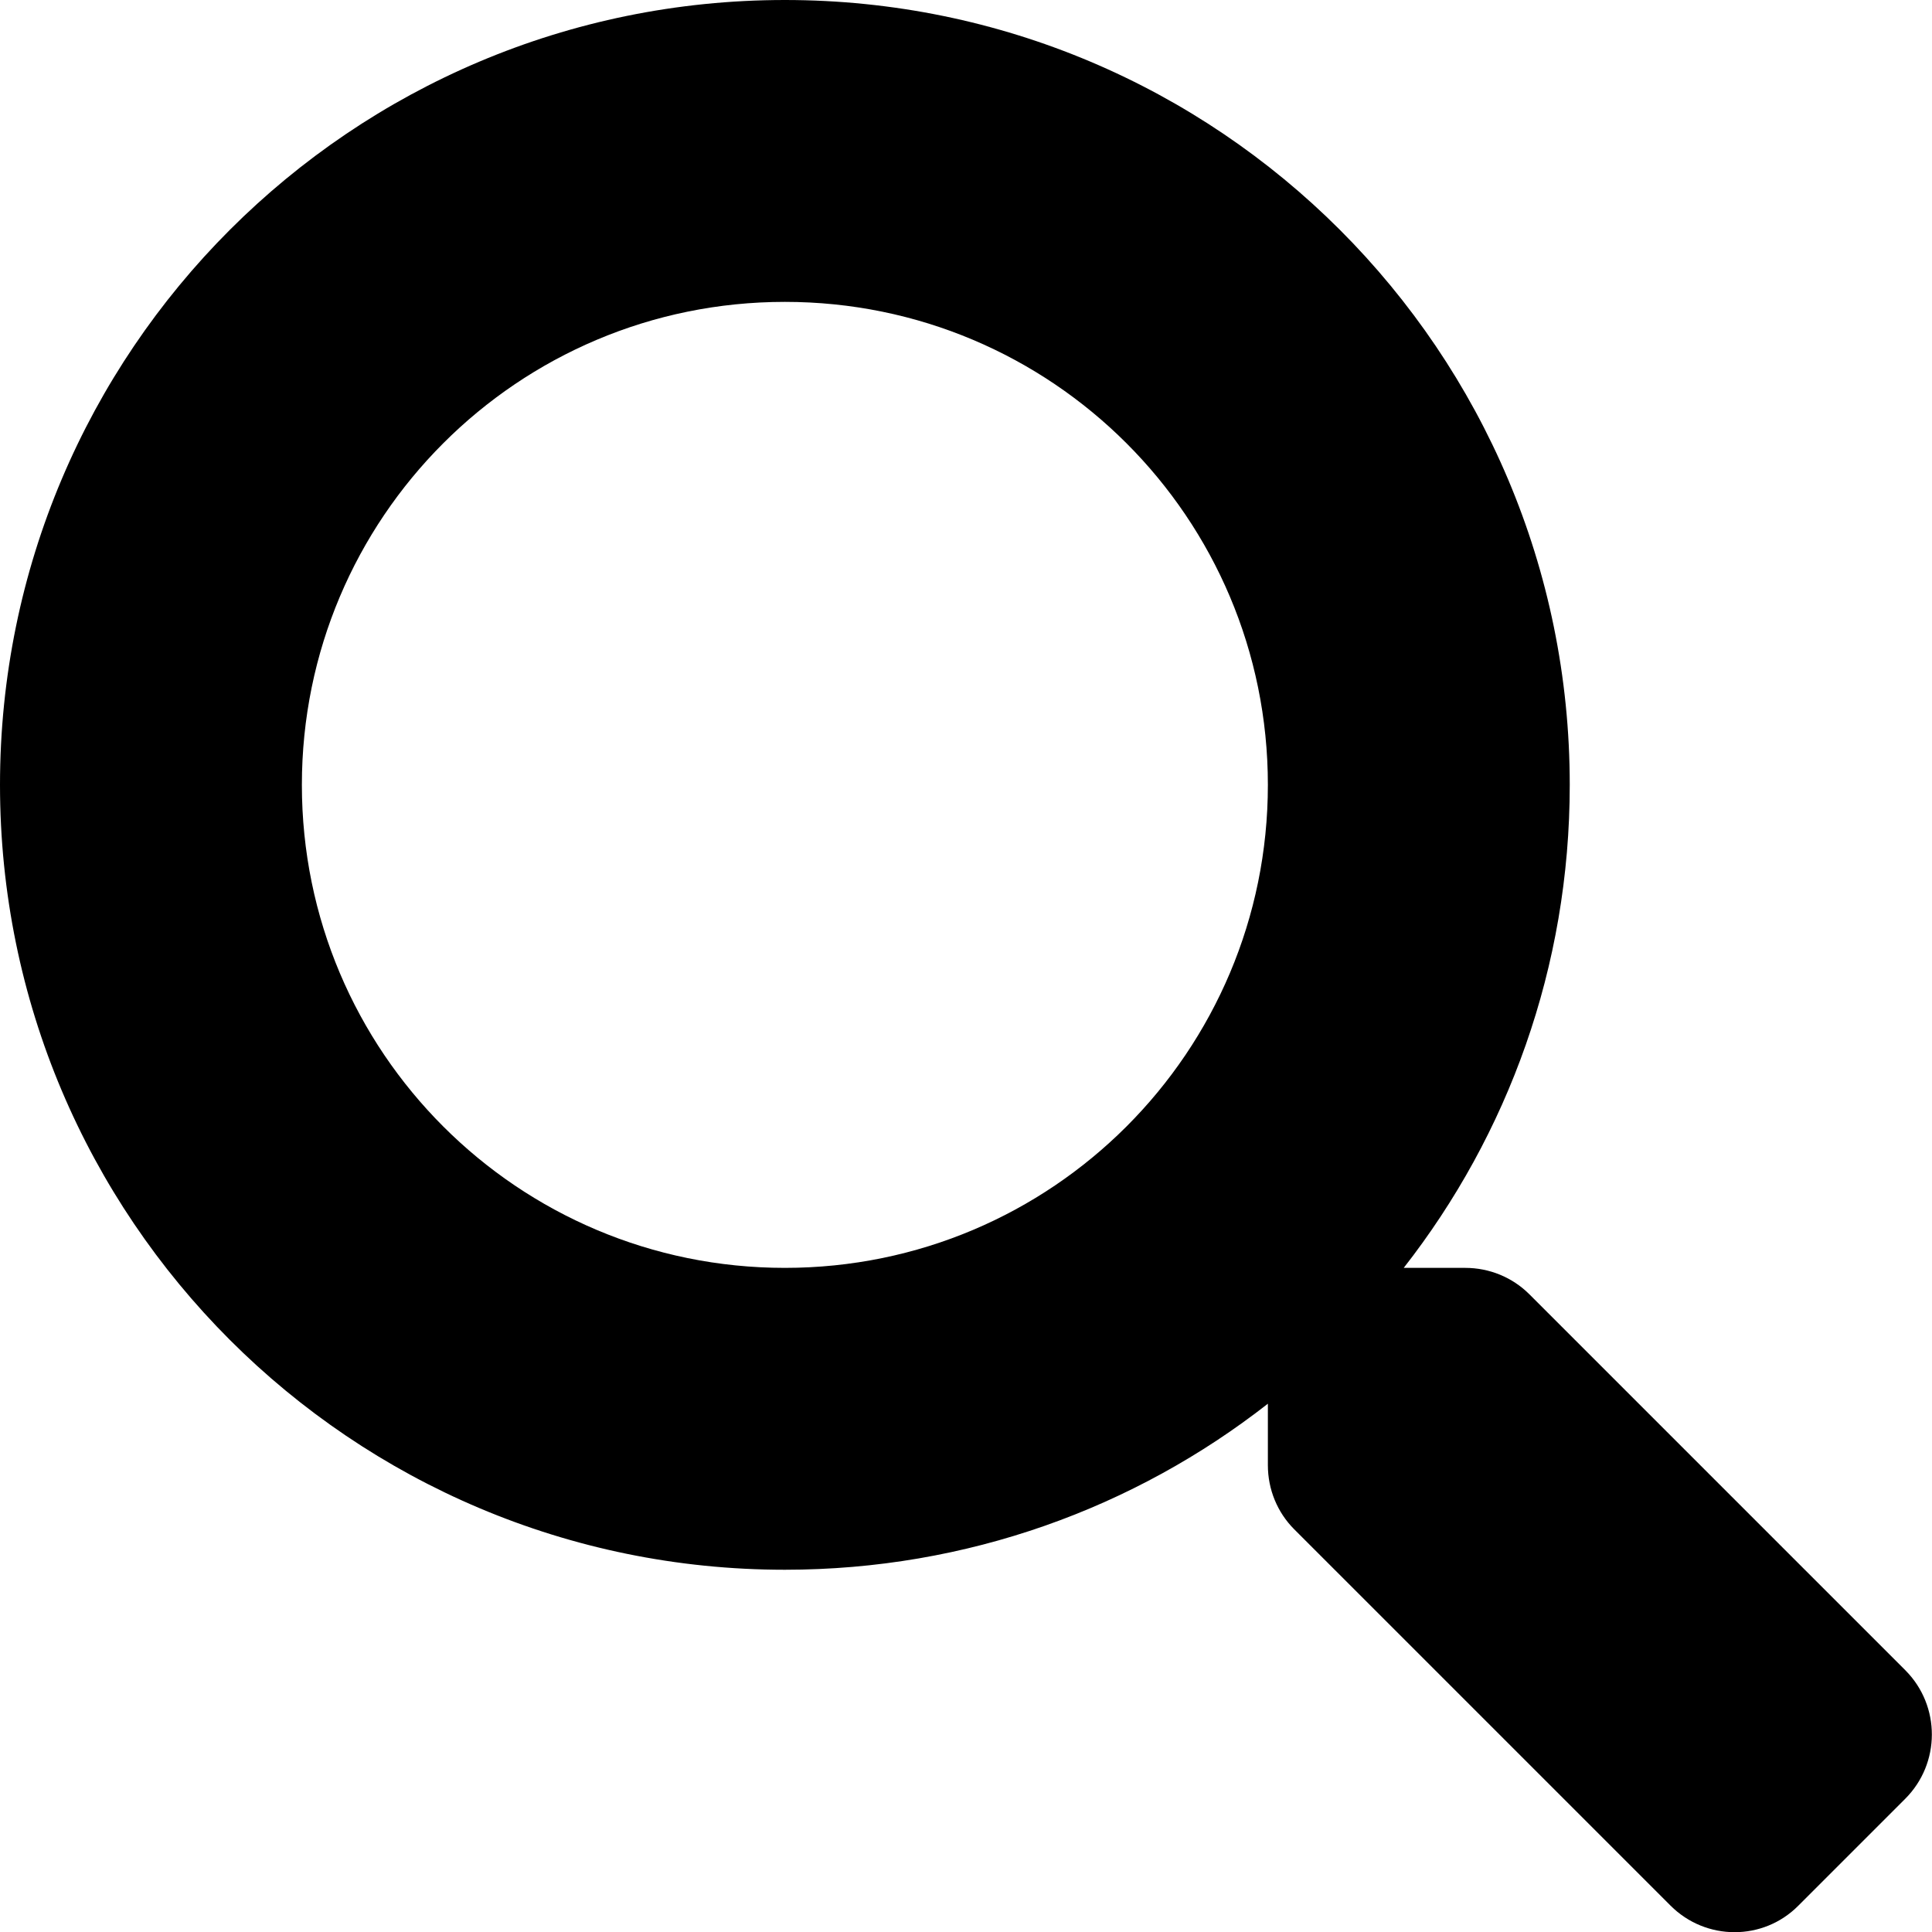
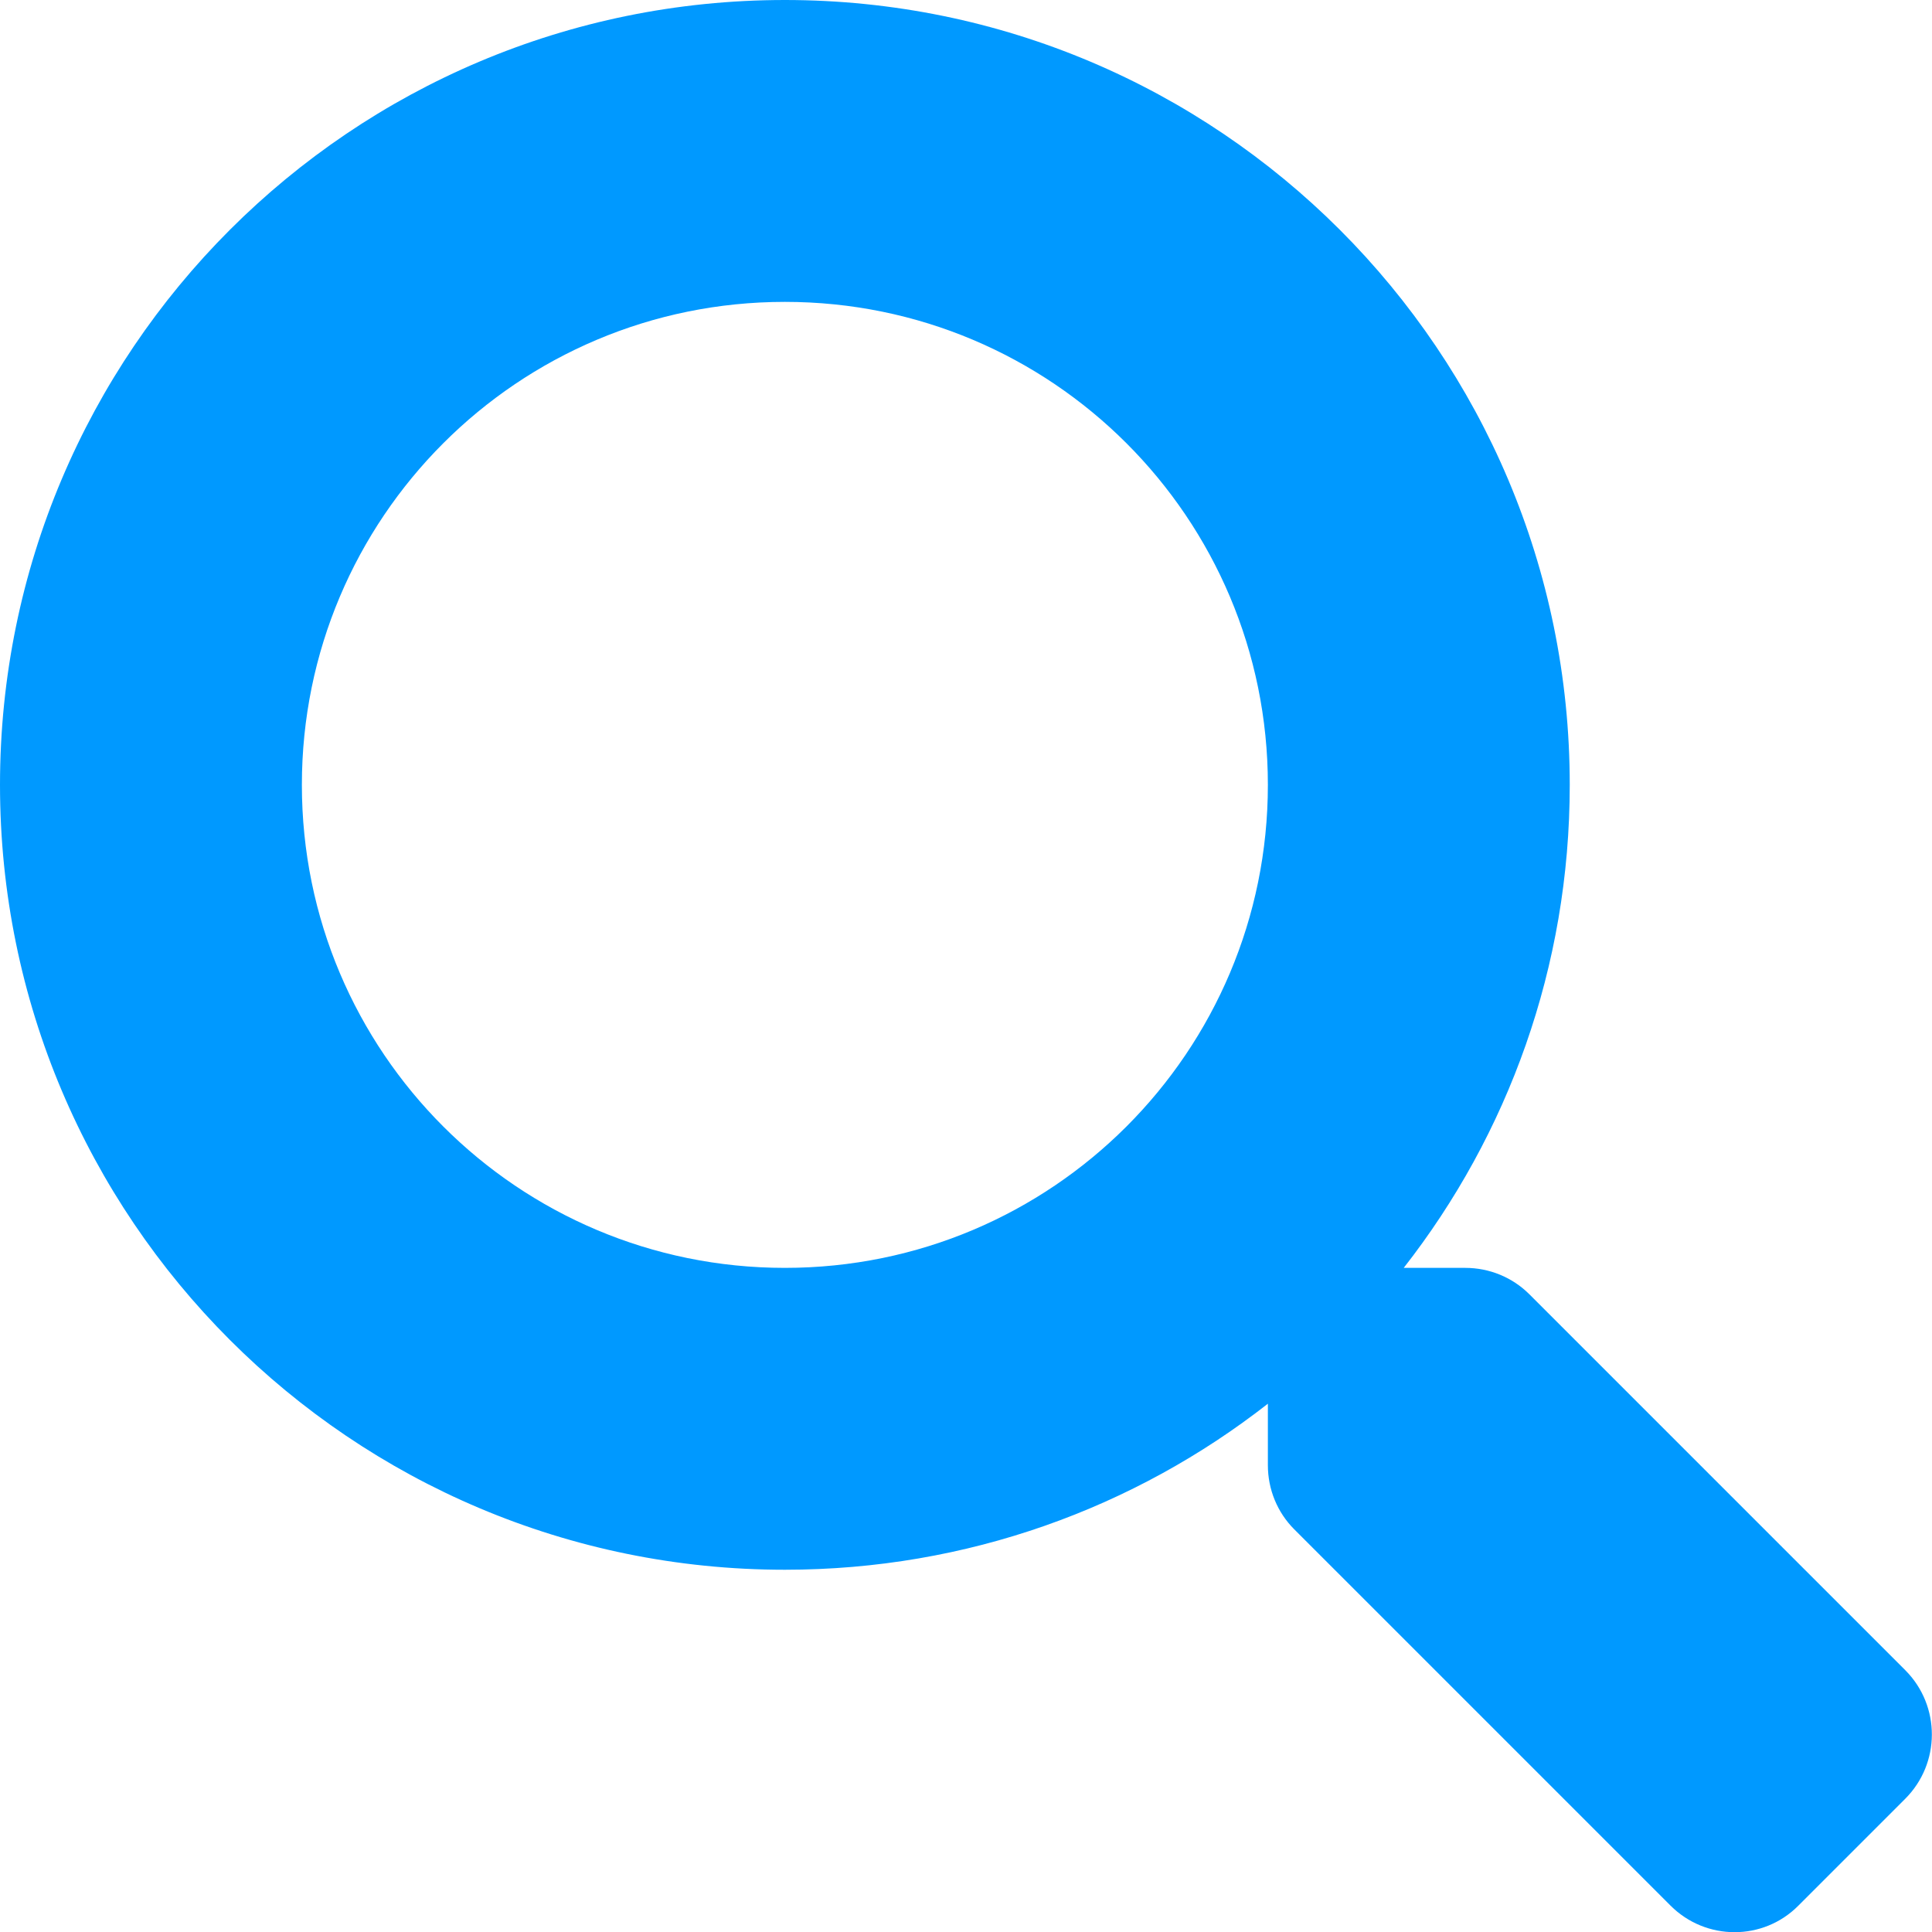
- <svg xmlns="http://www.w3.org/2000/svg" aria-hidden="true" focusable="false" data-prefix="fas" data-icon="search" class="svg-inline--fa fa-search fa-w-16" role="img" viewBox="0 0 512 512">
-   <path fill="currentColor" d="M505 442.7L405.3 343c-4.5-4.5-10.6-7-17-7H372c27.6-35.3 44-79.7 44-128C416 93.1 322.9 0 208 0S0 93.1 0 208s93.1 208 208 208c48.3 0 92.7-16.4 128-44v16.3c0 6.4 2.5 12.5 7 17l99.7 99.7c9.4 9.4 24.6 9.4 33.9 0l28.3-28.3c9.4-9.4 9.4-24.6.1-34zM208 336c-70.7 0-128-57.2-128-128 0-70.7 57.2-128 128-128 70.7 0 128 57.2 128 128 0 70.7-57.2 128-128 128z" />
+ <svg xmlns="http://www.w3.org/2000/svg" width="512" height="512" class="svg-inline--fa fa-search fa-w-16">
+   <g>
+     <rect fill="none" id="canvas_background" height="602" width="802" y="-1" x="-1" />
+   </g>
+   <g>
+     <path id="svg_1" d="m505,442.7l-99.7,-99.7c-4.5,-4.5 -10.6,-7 -17,-7l-16.3,0c27.6,-35.3 44,-79.7 44,-128c0,-114.9 -93.1,-208 -208,-208s-208,93.1 -208,208s93.1,208 208,208c48.3,0 92.7,-16.4 128,-44l0,16.3c0,6.4 2.5,12.5 7,17l99.7,99.7c9.4,9.4 24.6,9.4 33.9,0l28.3,-28.3c9.4,-9.4 9.4,-24.6 0.1,-34zm-297,-106.7c-70.7,0 -128,-57.2 -128,-128c0,-70.7 57.2,-128 128,-128c70.7,0 128,57.2 128,128c0,70.7 -57.2,128 -128,128z" fill="#0099ff" />
+   </g>
</svg>
